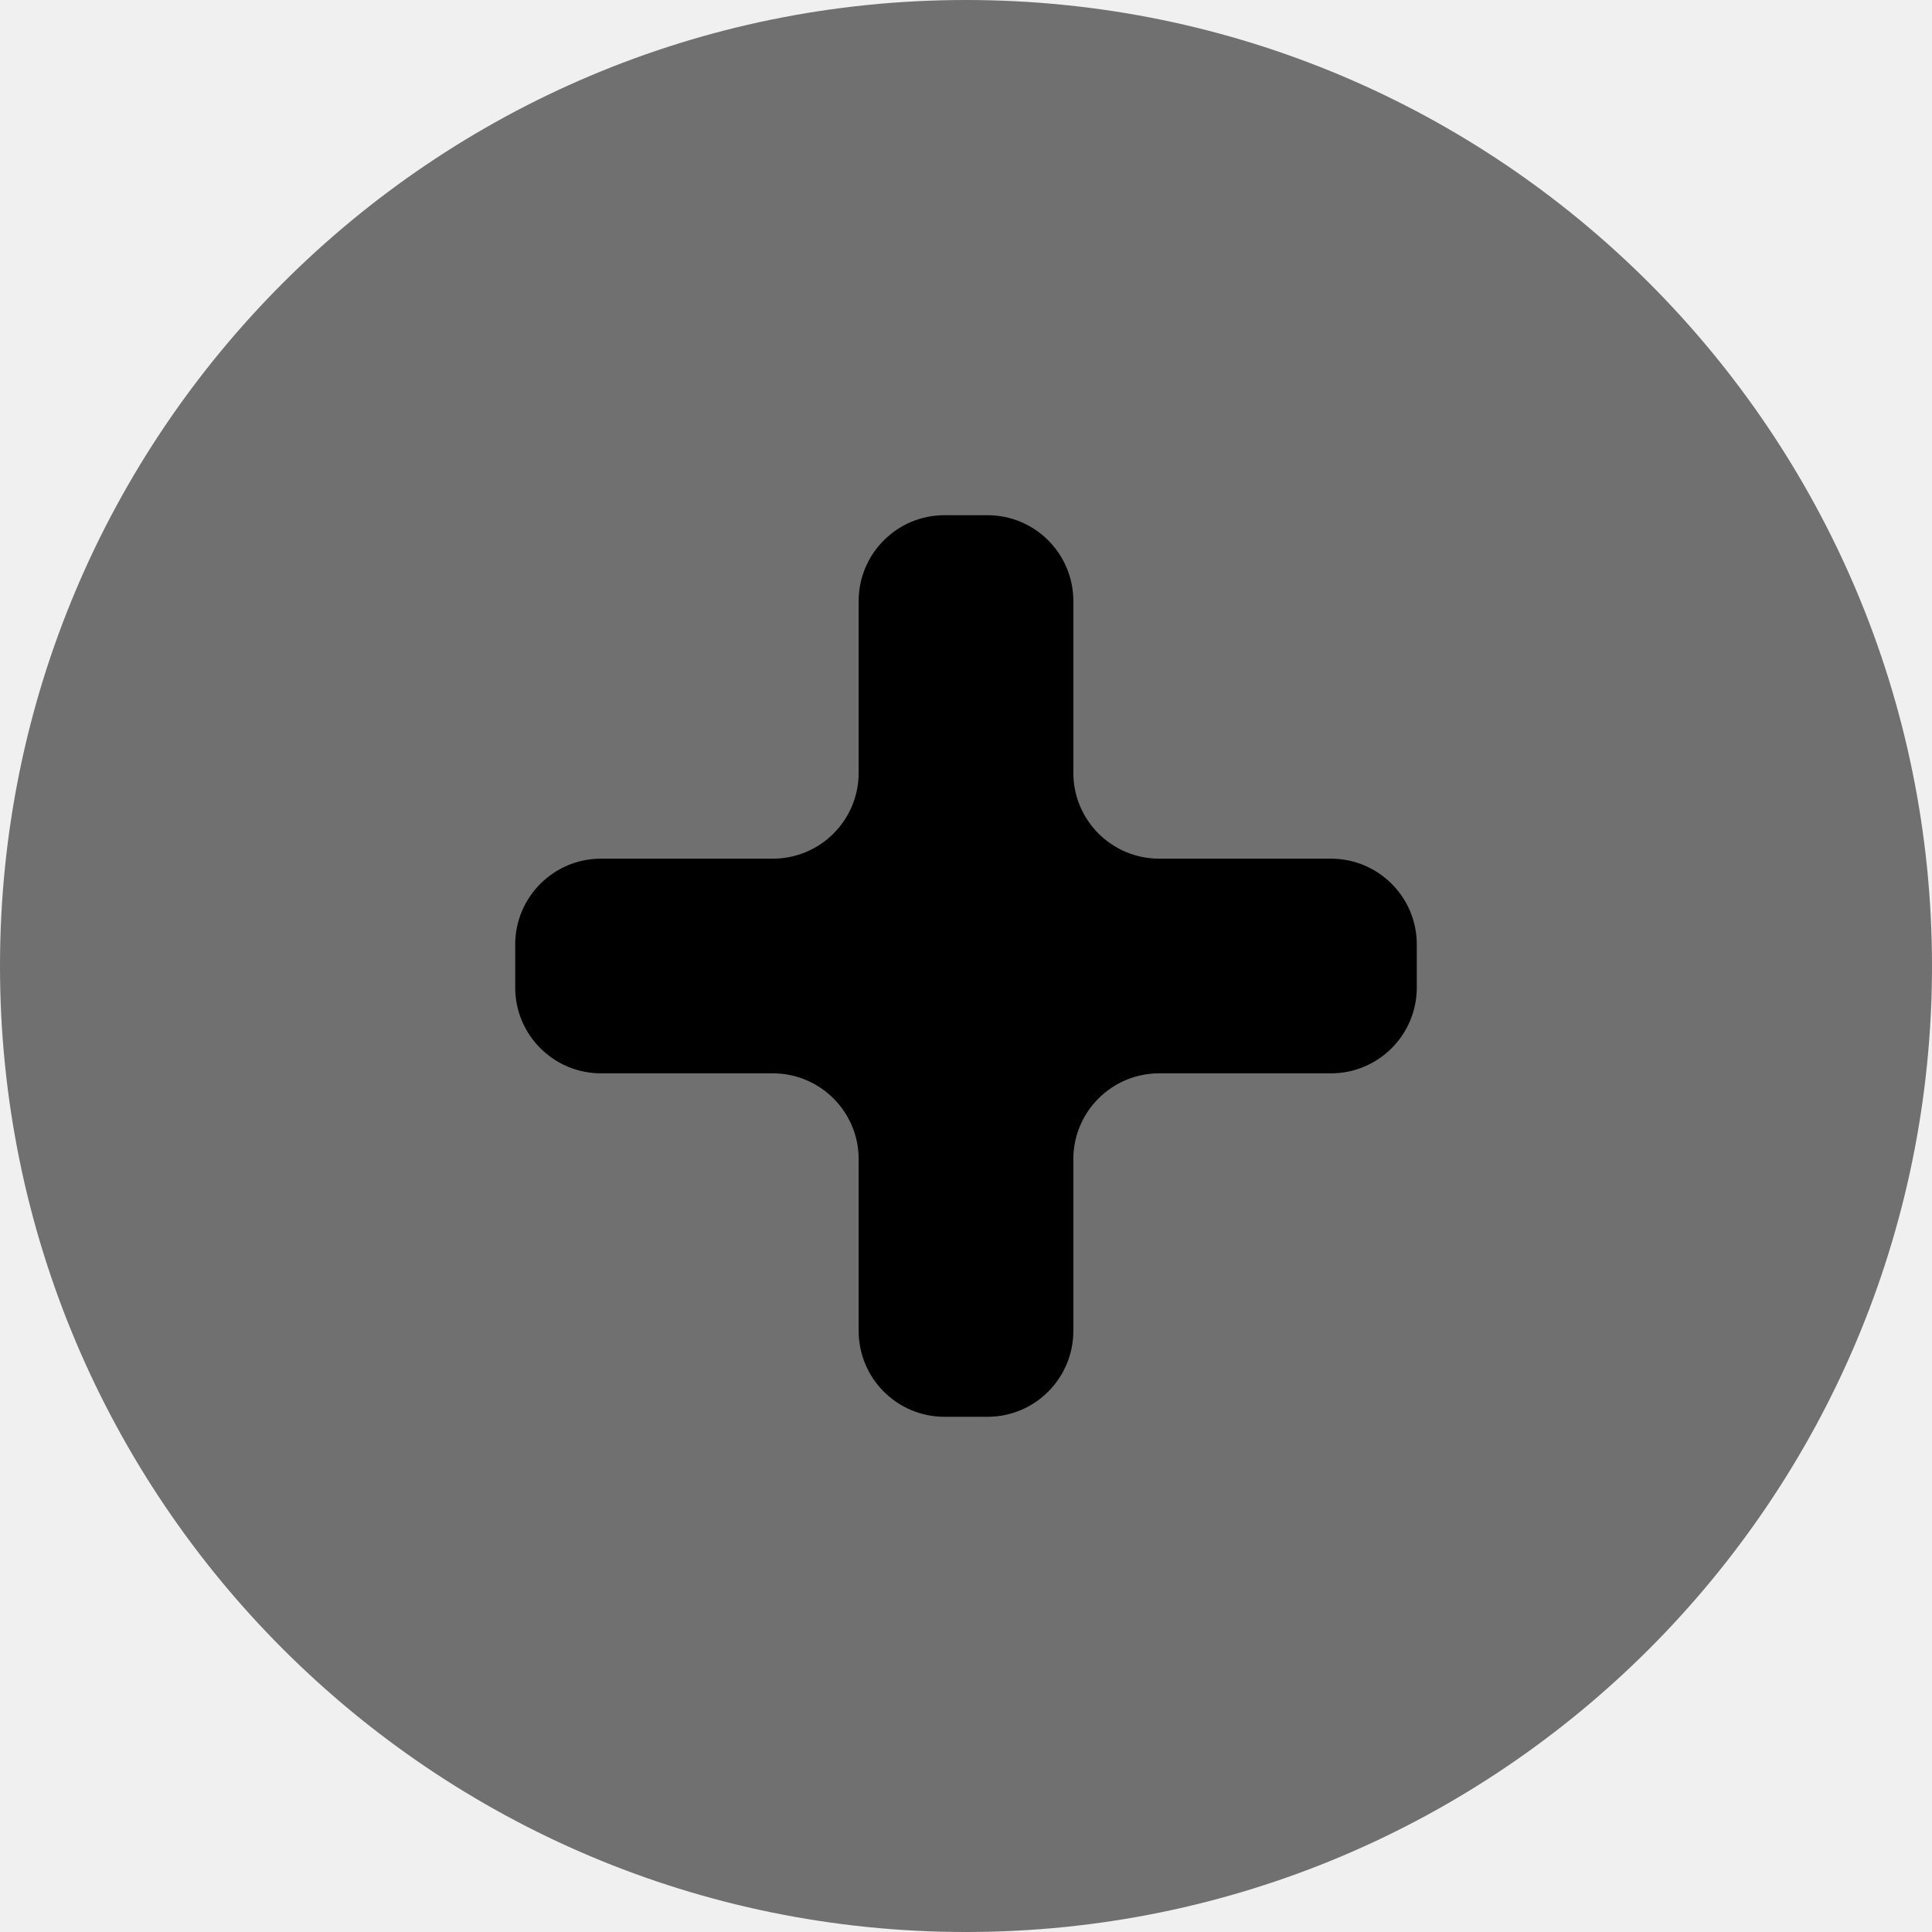
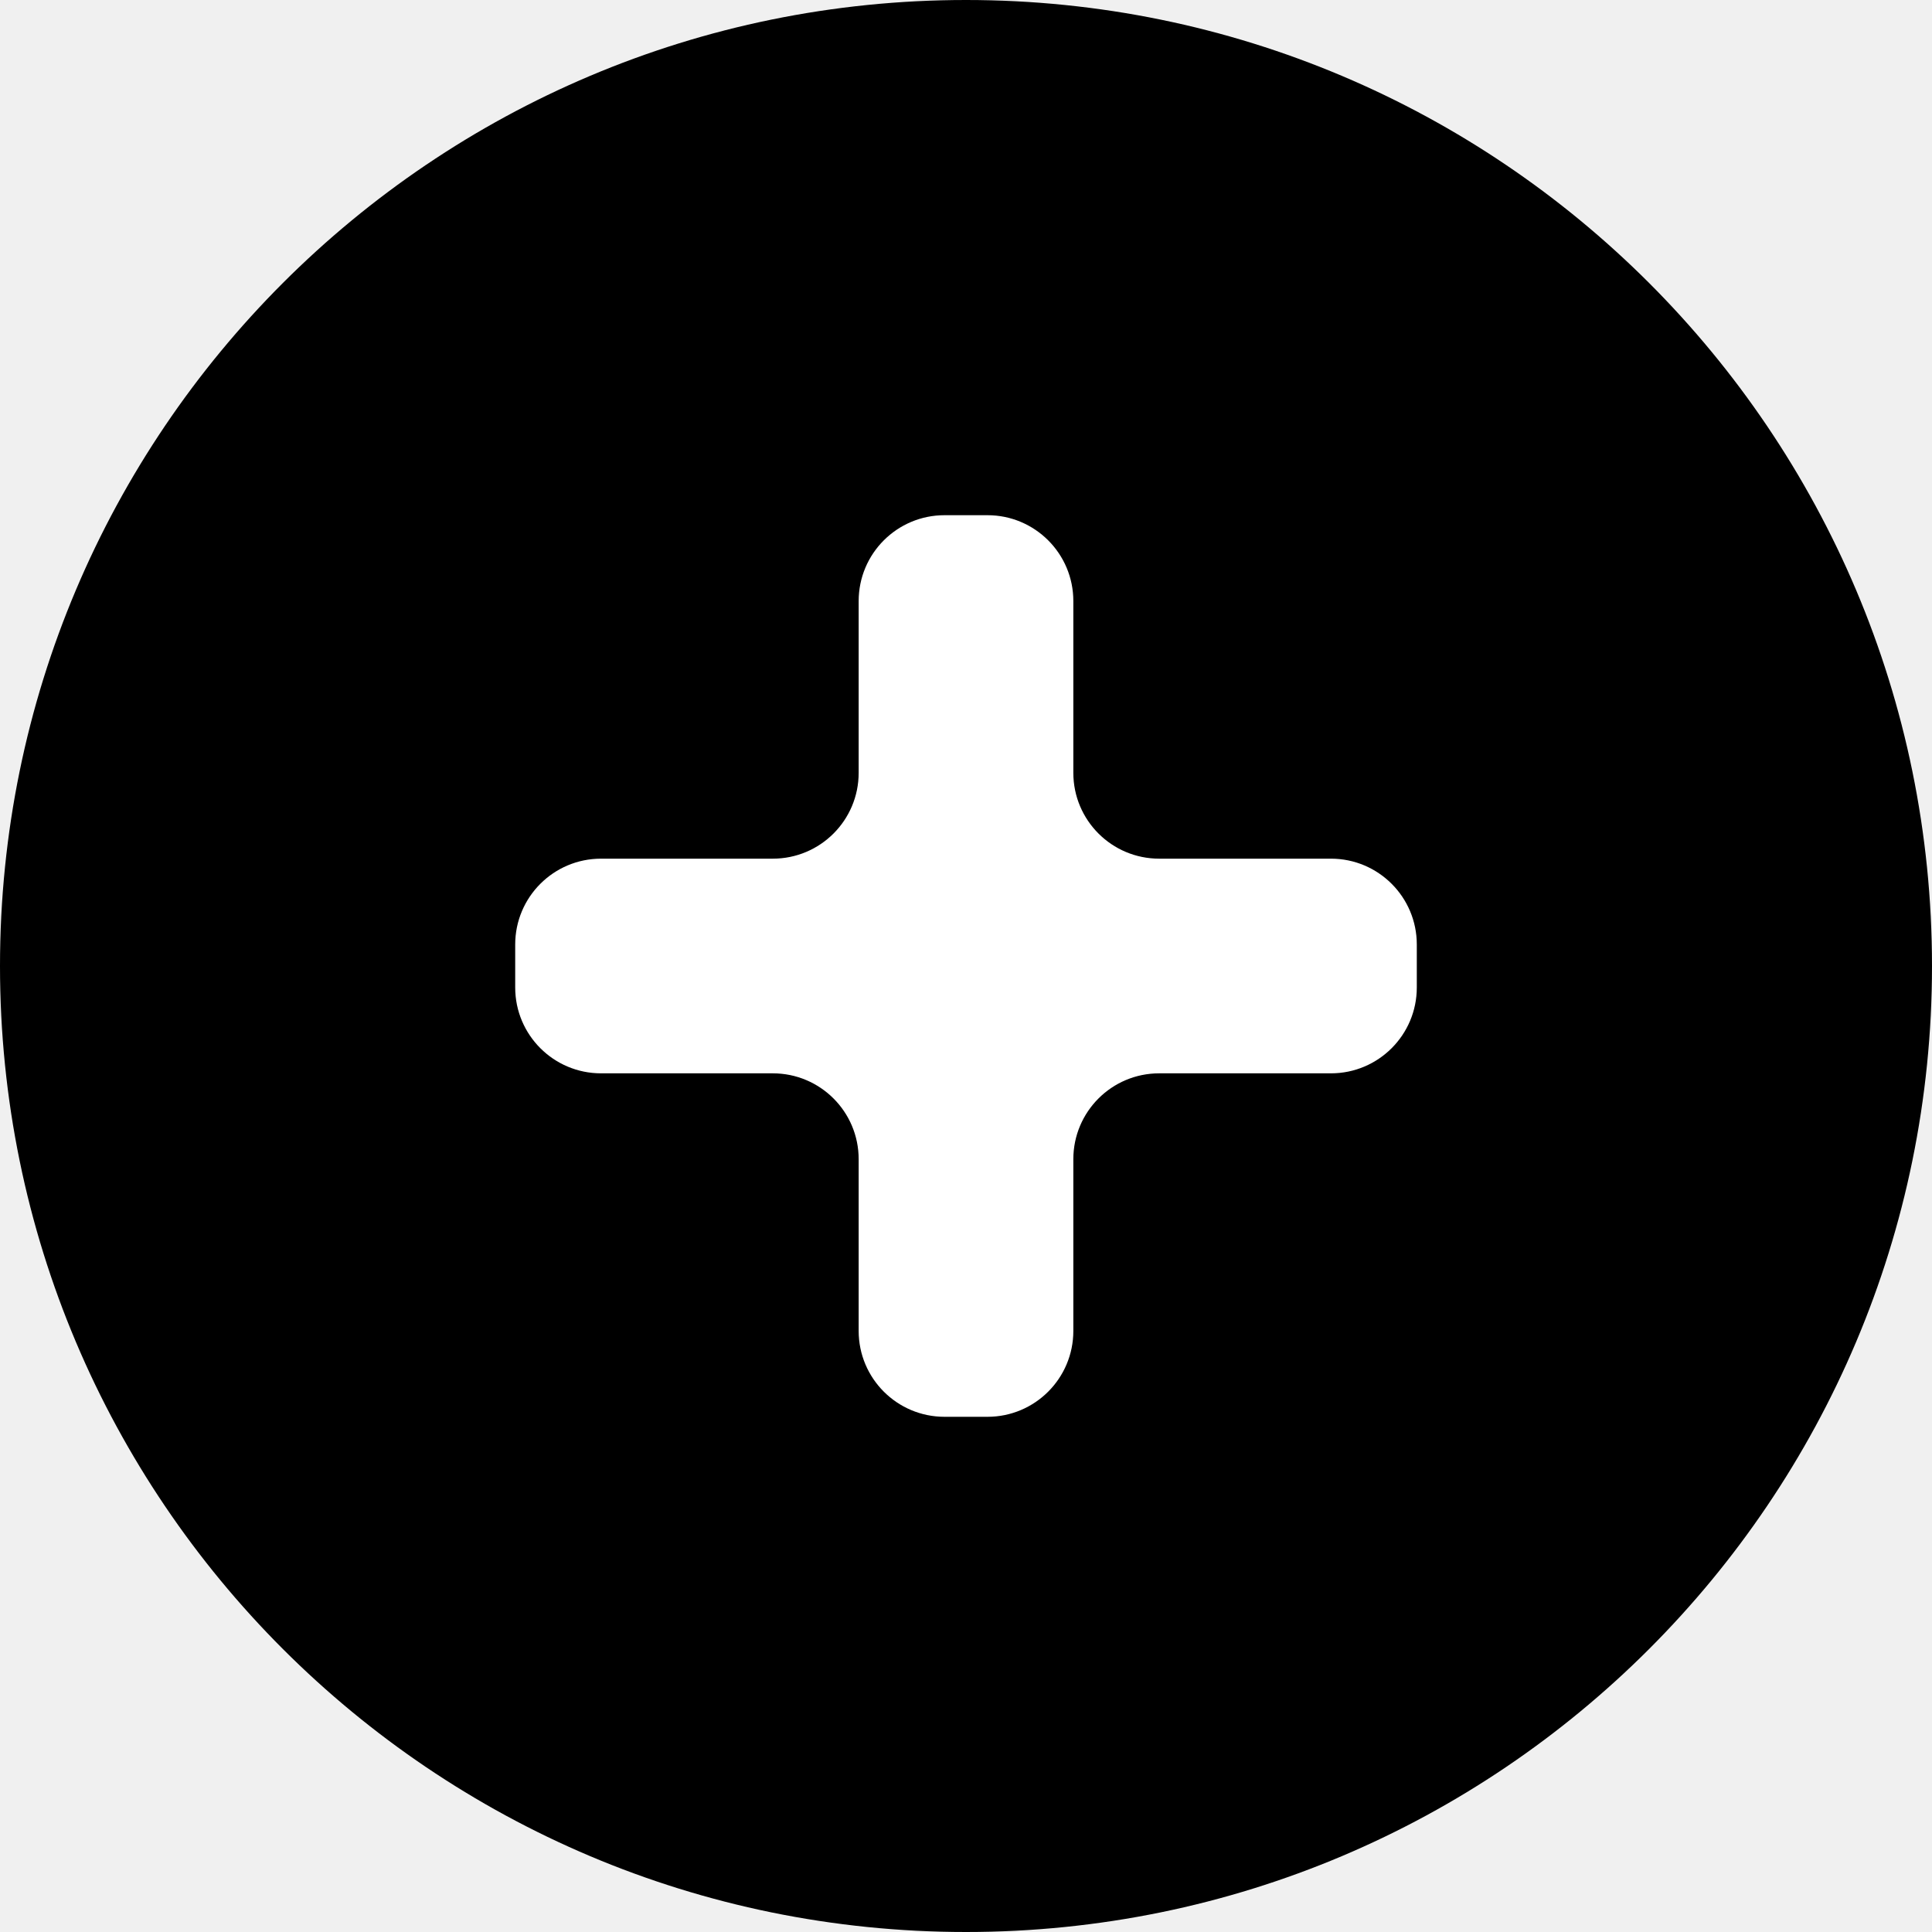
<svg xmlns="http://www.w3.org/2000/svg" width="45" height="45" viewBox="0 0 45 45" fill="none">
-   <circle cx="22.5" cy="22.5" r="22.5" fill="#707070" />
-   <path d="M20 27V31C20 32.105 20.895 33 22 33H23C24.105 33 25 32.105 25 31V27C25 25.895 25.895 25 27 25H31C32.105 25 33 24.105 33 23V22C33 20.895 32.105 20 31 20H27C25.895 20 25 19.105 25 18V14C25 12.895 24.105 12 23 12H22C20.895 12 20 12.895 20 14V18C20 19.105 19.105 20 18 20H14C12.895 20 12 20.895 12 22V23C12 24.105 12.895 25 14 25H18C19.105 25 20 25.895 20 27Z" fill="black" />
+   <circle cx="22.5" cy="22.5" r="22.5" fill="black" />
+   <path d="M20 27V31C20 32.105 20.895 33 22 33H23C24.105 33 25 32.105 25 31V27C25 25.895 25.895 25 27 25H31C32.105 25 33 24.105 33 23V22C33 20.895 32.105 20 31 20H27C25.895 20 25 19.105 25 18V14C25 12.895 24.105 12 23 12H22C20.895 12 20 12.895 20 14V18C20 19.105 19.105 20 18 20H14C12.895 20 12 20.895 12 22V23C12 24.105 12.895 25 14 25H18C19.105 25 20 25.895 20 27Z" fill="white" />
</svg>
